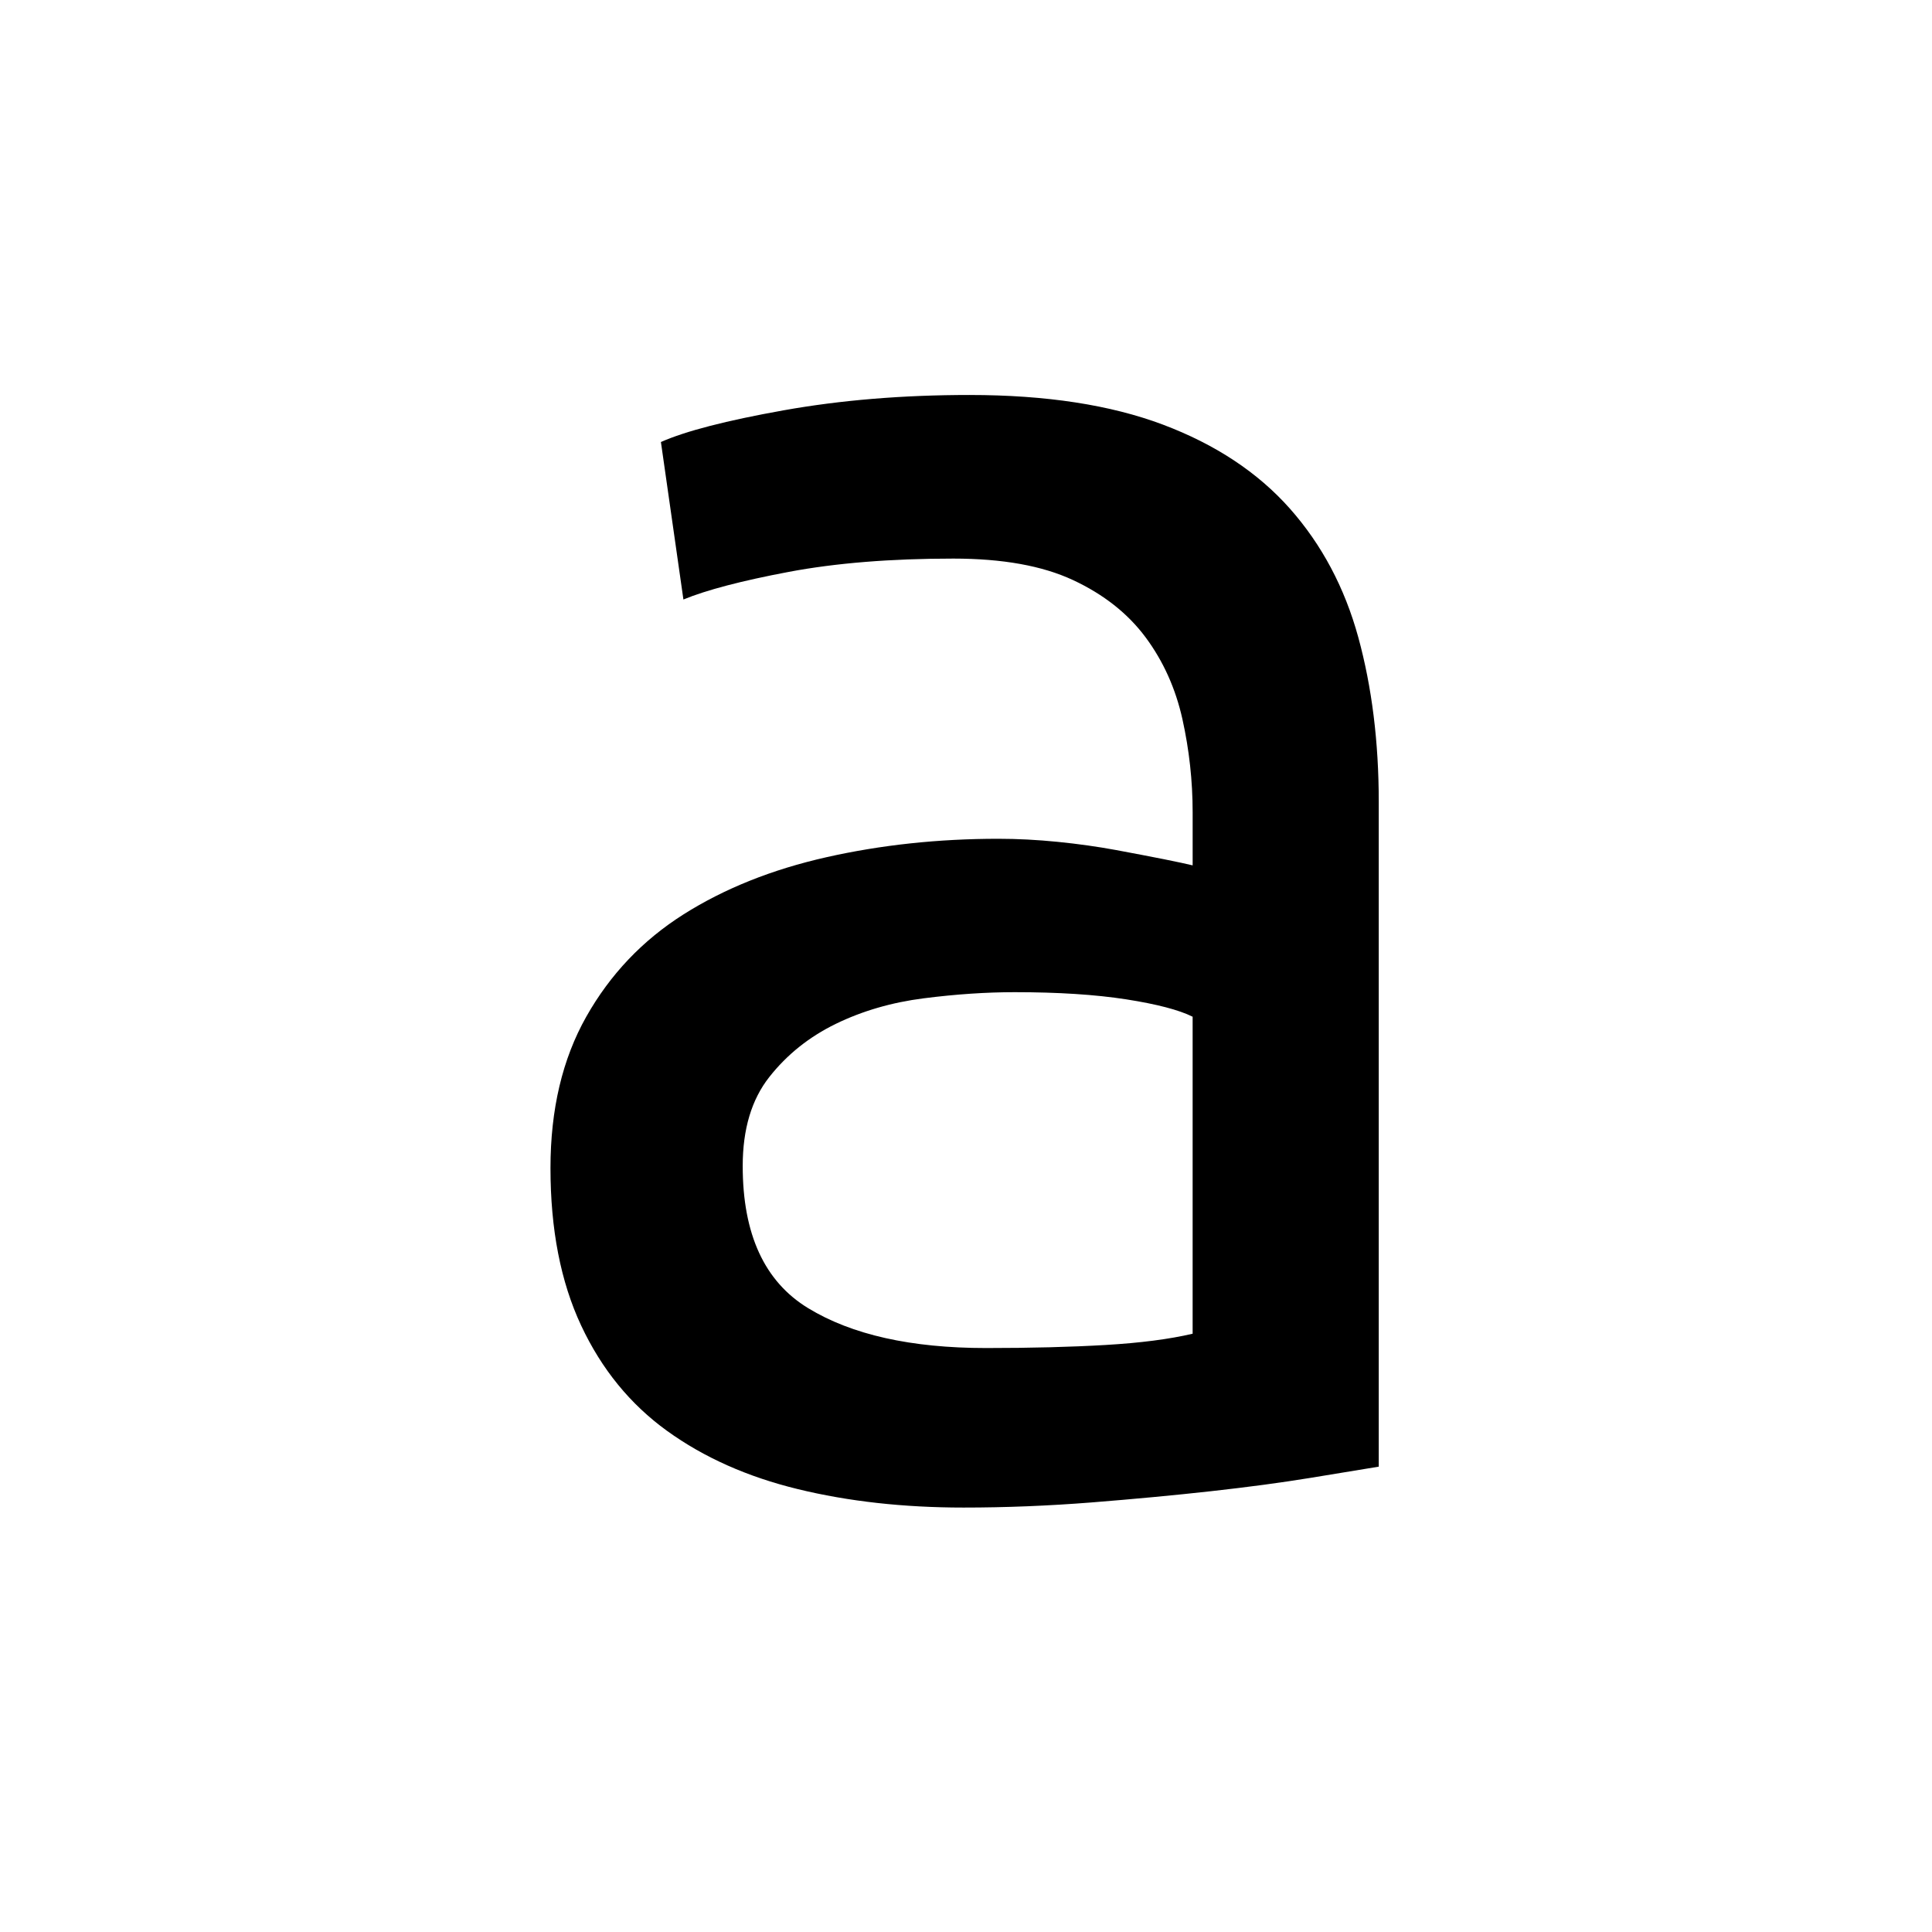
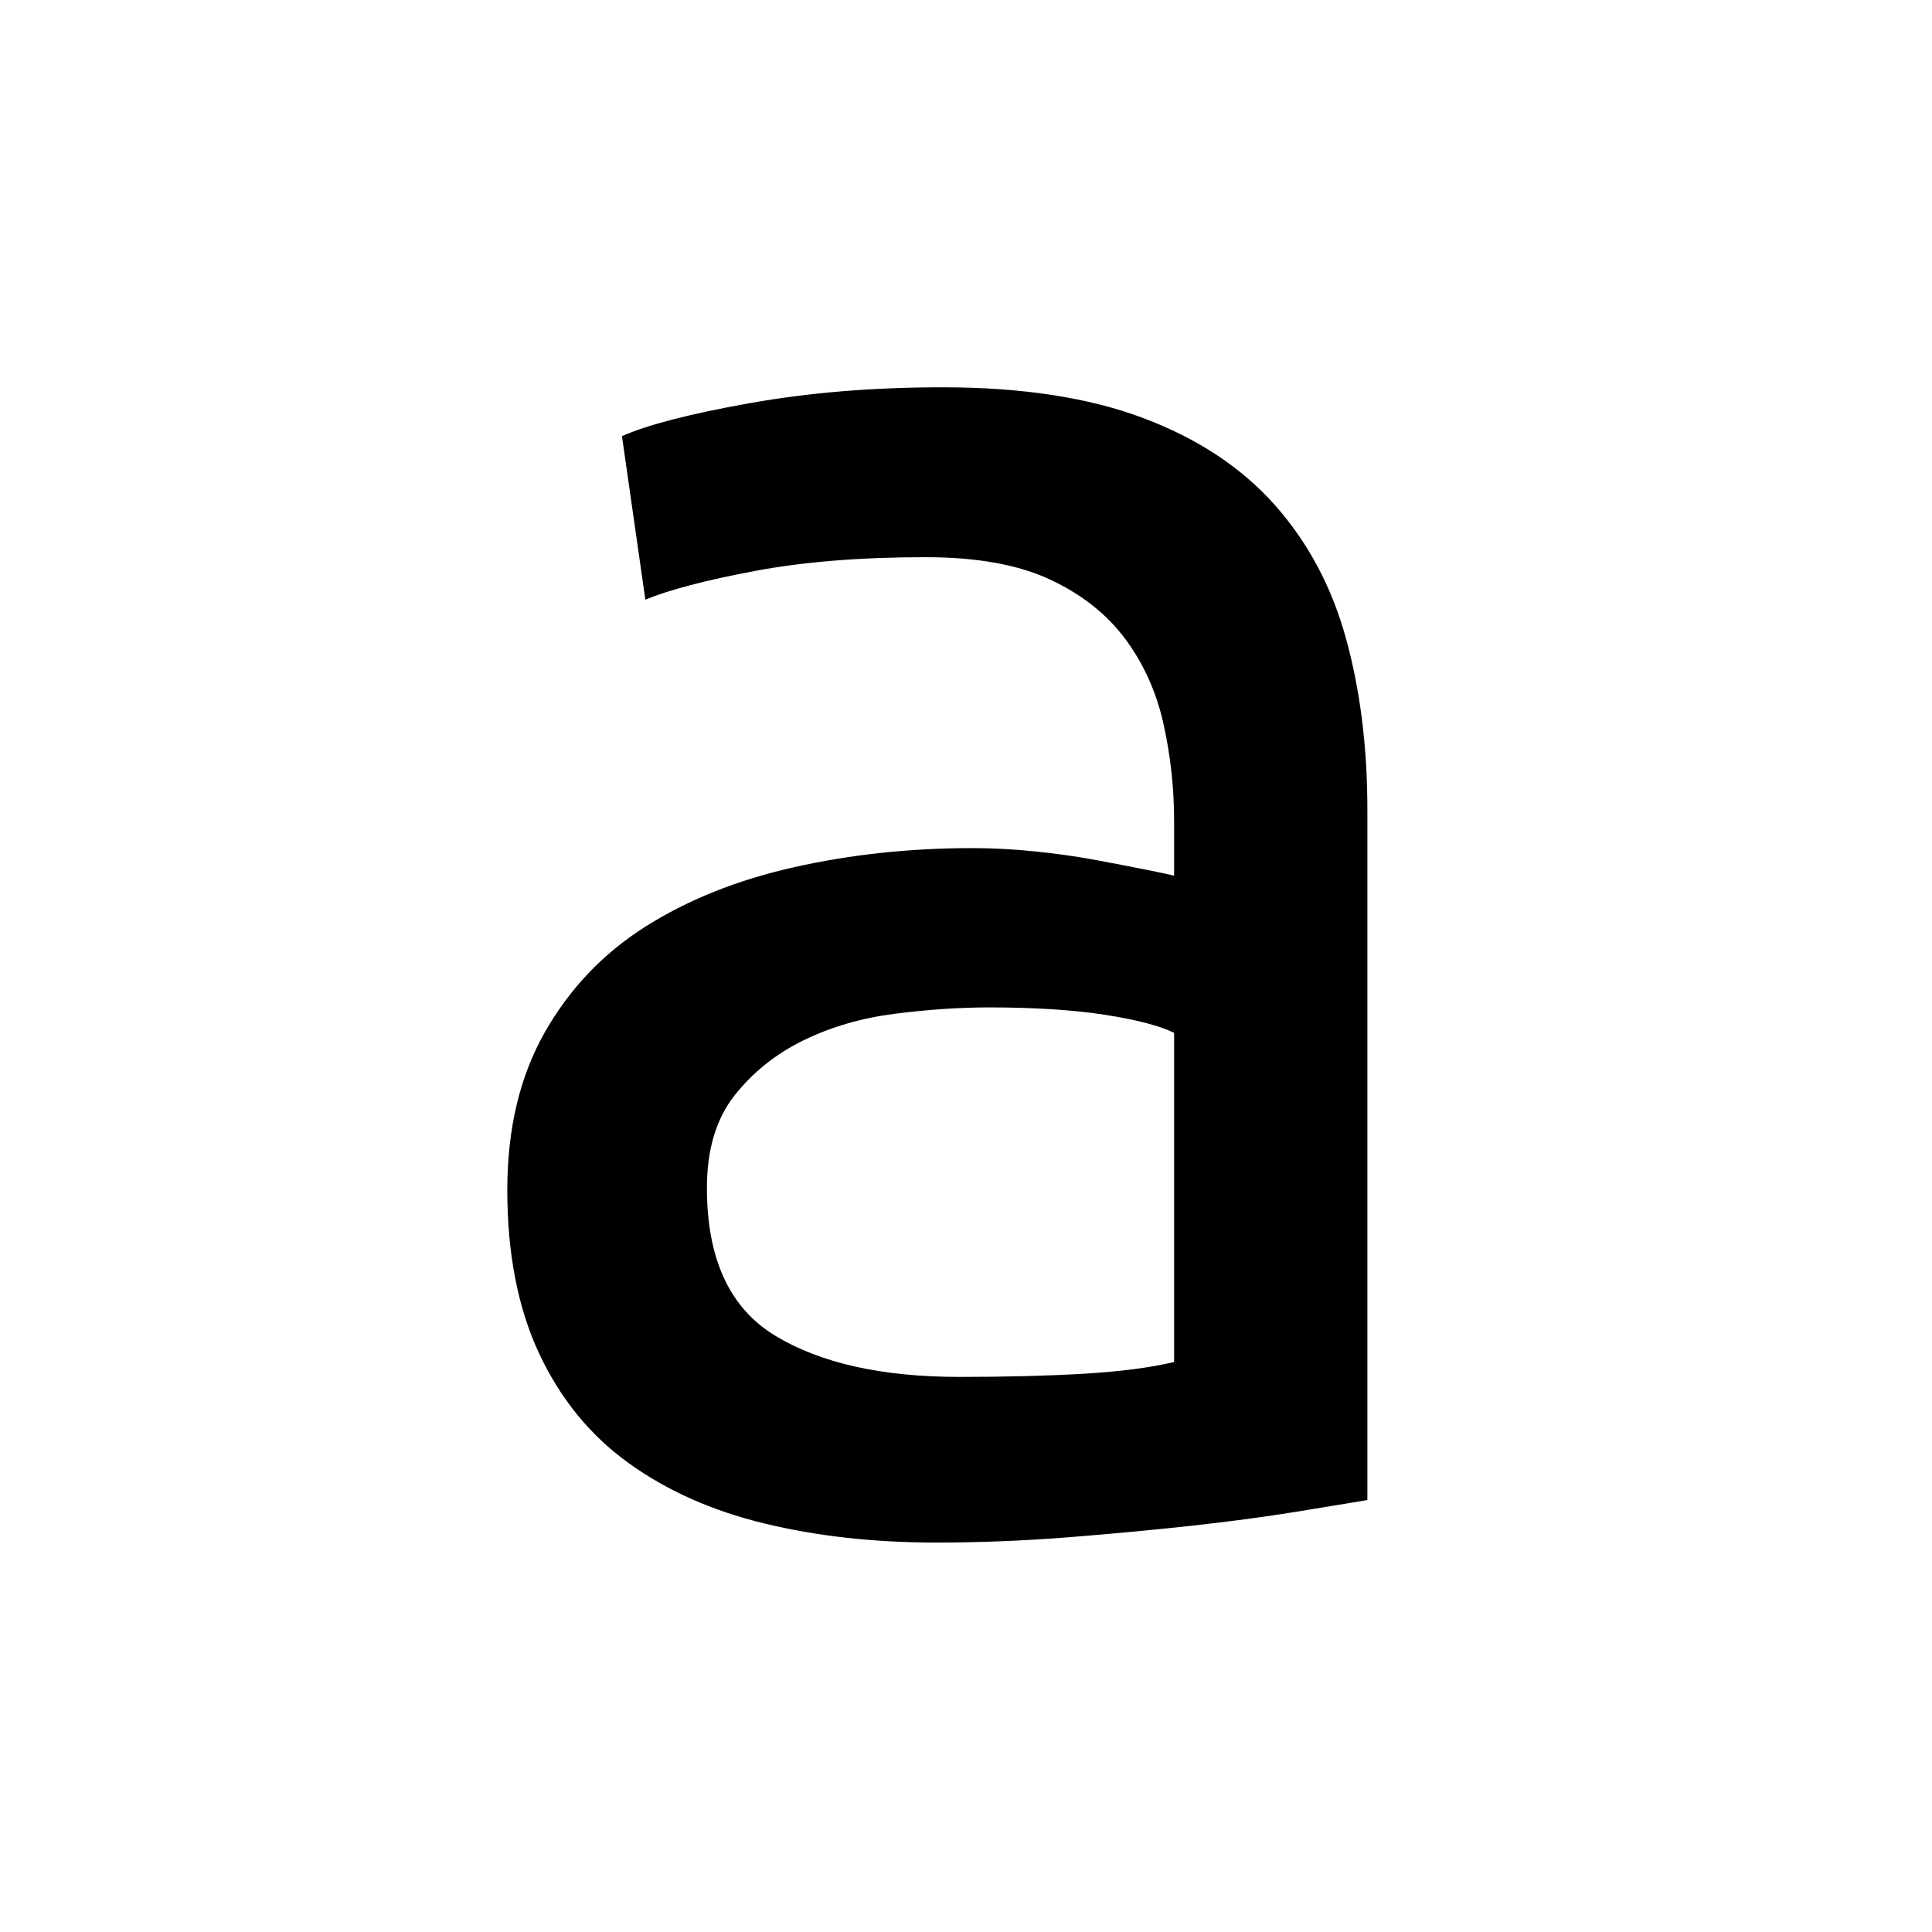
- <svg xmlns="http://www.w3.org/2000/svg" id="Layer_1" version="1.1" viewBox="0 0 141.7 141.7">
-   <path d="M71.123,28.97c5.598,0,10.324.727,14.174,2.175,3.85,1.451,6.949,3.501,9.301,6.15,2.348,2.651,4.023,5.801,5.025,9.45.998,3.651,1.5,7.676,1.5,12.075v48.75c-1.201.201-2.877.476-5.025.825-2.152.352-4.576.675-7.275.975s-5.625.574-8.775.825c-3.15.248-6.275.375-9.375.375-4.4,0-8.451-.45-12.15-1.351-3.699-.899-6.899-2.324-9.599-4.274s-4.8-4.523-6.3-7.726c-1.5-3.199-2.25-7.05-2.25-11.55,0-4.298.874-7.999,2.625-11.1,1.748-3.098,4.125-5.599,7.125-7.5,3-1.898,6.499-3.3,10.5-4.2,3.998-.9,8.197-1.35,12.599-1.35,1.398,0,2.85.075,4.35.225,1.5.15,2.926.352,4.275.6,1.35.251,2.523.476,3.525.675.998.202,1.699.352,2.1.45v-3.9c0-2.299-.252-4.575-.75-6.825-.502-2.25-1.402-4.25-2.701-6-1.301-1.749-3.074-3.15-5.324-4.2s-5.176-1.575-8.775-1.575c-4.6,0-8.625.326-12.074.975-3.451.652-6.026,1.327-7.725,2.025l-1.65-11.55c1.8-.799,4.8-1.575,9-2.325,4.199-.75,8.748-1.125,13.65-1.125ZM72.322,98.87c3.301,0,6.225-.075,8.775-.225,2.549-.15,4.674-.425,6.375-.825v-23.25c-1.002-.499-2.625-.923-4.875-1.275-2.25-.349-4.977-.525-8.176-.525-2.1,0-4.326.15-6.673.45-2.352.3-4.5.926-6.451,1.875-1.949.952-3.576,2.25-4.875,3.9-1.301,1.65-1.949,3.825-1.949,6.525,0,5.001,1.598,8.475,4.799,10.425,3.199,1.95,7.551,2.925,13.05,2.925Z" />
+ <svg xmlns="http://www.w3.org/2000/svg" width="141.7" height="141.7" viewBox="0 0 141.7 141.7">
+   <path fill-rule="nonzero" fill="rgb(0%, 0%, 0%)" fill-opacity="1" d="M 70.383 100.988 C 73.809 100.988 76.844 100.91 79.496 100.754 C 82.141 100.598 84.348 100.312 86.113 99.895 L 86.113 75.754 C 85.074 75.238 83.391 74.797 81.051 74.43 C 78.715 74.07 75.883 73.887 72.562 73.887 C 70.383 73.887 68.07 74.043 65.633 74.352 C 63.191 74.664 60.961 75.312 58.934 76.301 C 56.91 77.289 55.223 78.637 53.871 80.348 C 52.523 82.062 51.848 84.32 51.848 87.125 C 51.848 92.316 53.508 95.926 56.832 97.949 C 60.152 99.973 64.672 100.988 70.383 100.988 M 69.137 28.406 C 74.949 28.406 79.859 29.16 83.855 30.664 C 87.852 32.168 91.07 34.301 93.512 37.051 C 95.949 39.801 97.691 43.074 98.73 46.863 C 99.77 50.652 100.289 54.832 100.289 59.402 L 100.289 110.02 C 99.039 110.23 97.301 110.516 95.07 110.879 C 92.836 111.242 90.32 111.578 87.516 111.891 C 84.711 112.199 81.676 112.484 78.402 112.746 C 75.133 113.004 71.887 113.137 68.668 113.137 C 64.102 113.137 59.895 112.668 56.051 111.734 C 52.211 110.801 48.891 109.32 46.086 107.293 C 43.281 105.27 41.102 102.598 39.543 99.273 C 37.988 95.949 37.207 91.953 37.207 87.281 C 37.207 82.816 38.117 78.973 39.934 75.754 C 41.75 72.539 44.215 69.941 47.332 67.965 C 50.445 65.996 54.078 64.539 58.234 63.605 C 62.387 62.672 66.746 62.203 71.316 62.203 C 72.77 62.203 74.277 62.281 75.832 62.438 C 77.391 62.594 78.871 62.801 80.273 63.059 C 81.676 63.32 82.895 63.555 83.934 63.762 C 84.969 63.969 85.699 64.125 86.113 64.227 L 86.113 60.18 C 86.113 57.793 85.852 55.43 85.336 53.094 C 84.816 50.758 83.879 48.68 82.531 46.863 C 81.18 45.047 79.34 43.59 77.004 42.5 C 74.664 41.41 71.629 40.867 67.891 40.867 C 63.113 40.867 58.934 41.203 55.355 41.879 C 51.77 42.555 49.098 43.254 47.332 43.98 L 45.617 31.988 C 47.488 31.156 50.602 30.352 54.965 29.574 C 59.324 28.793 64.047 28.406 69.137 28.406 " />
</svg>
